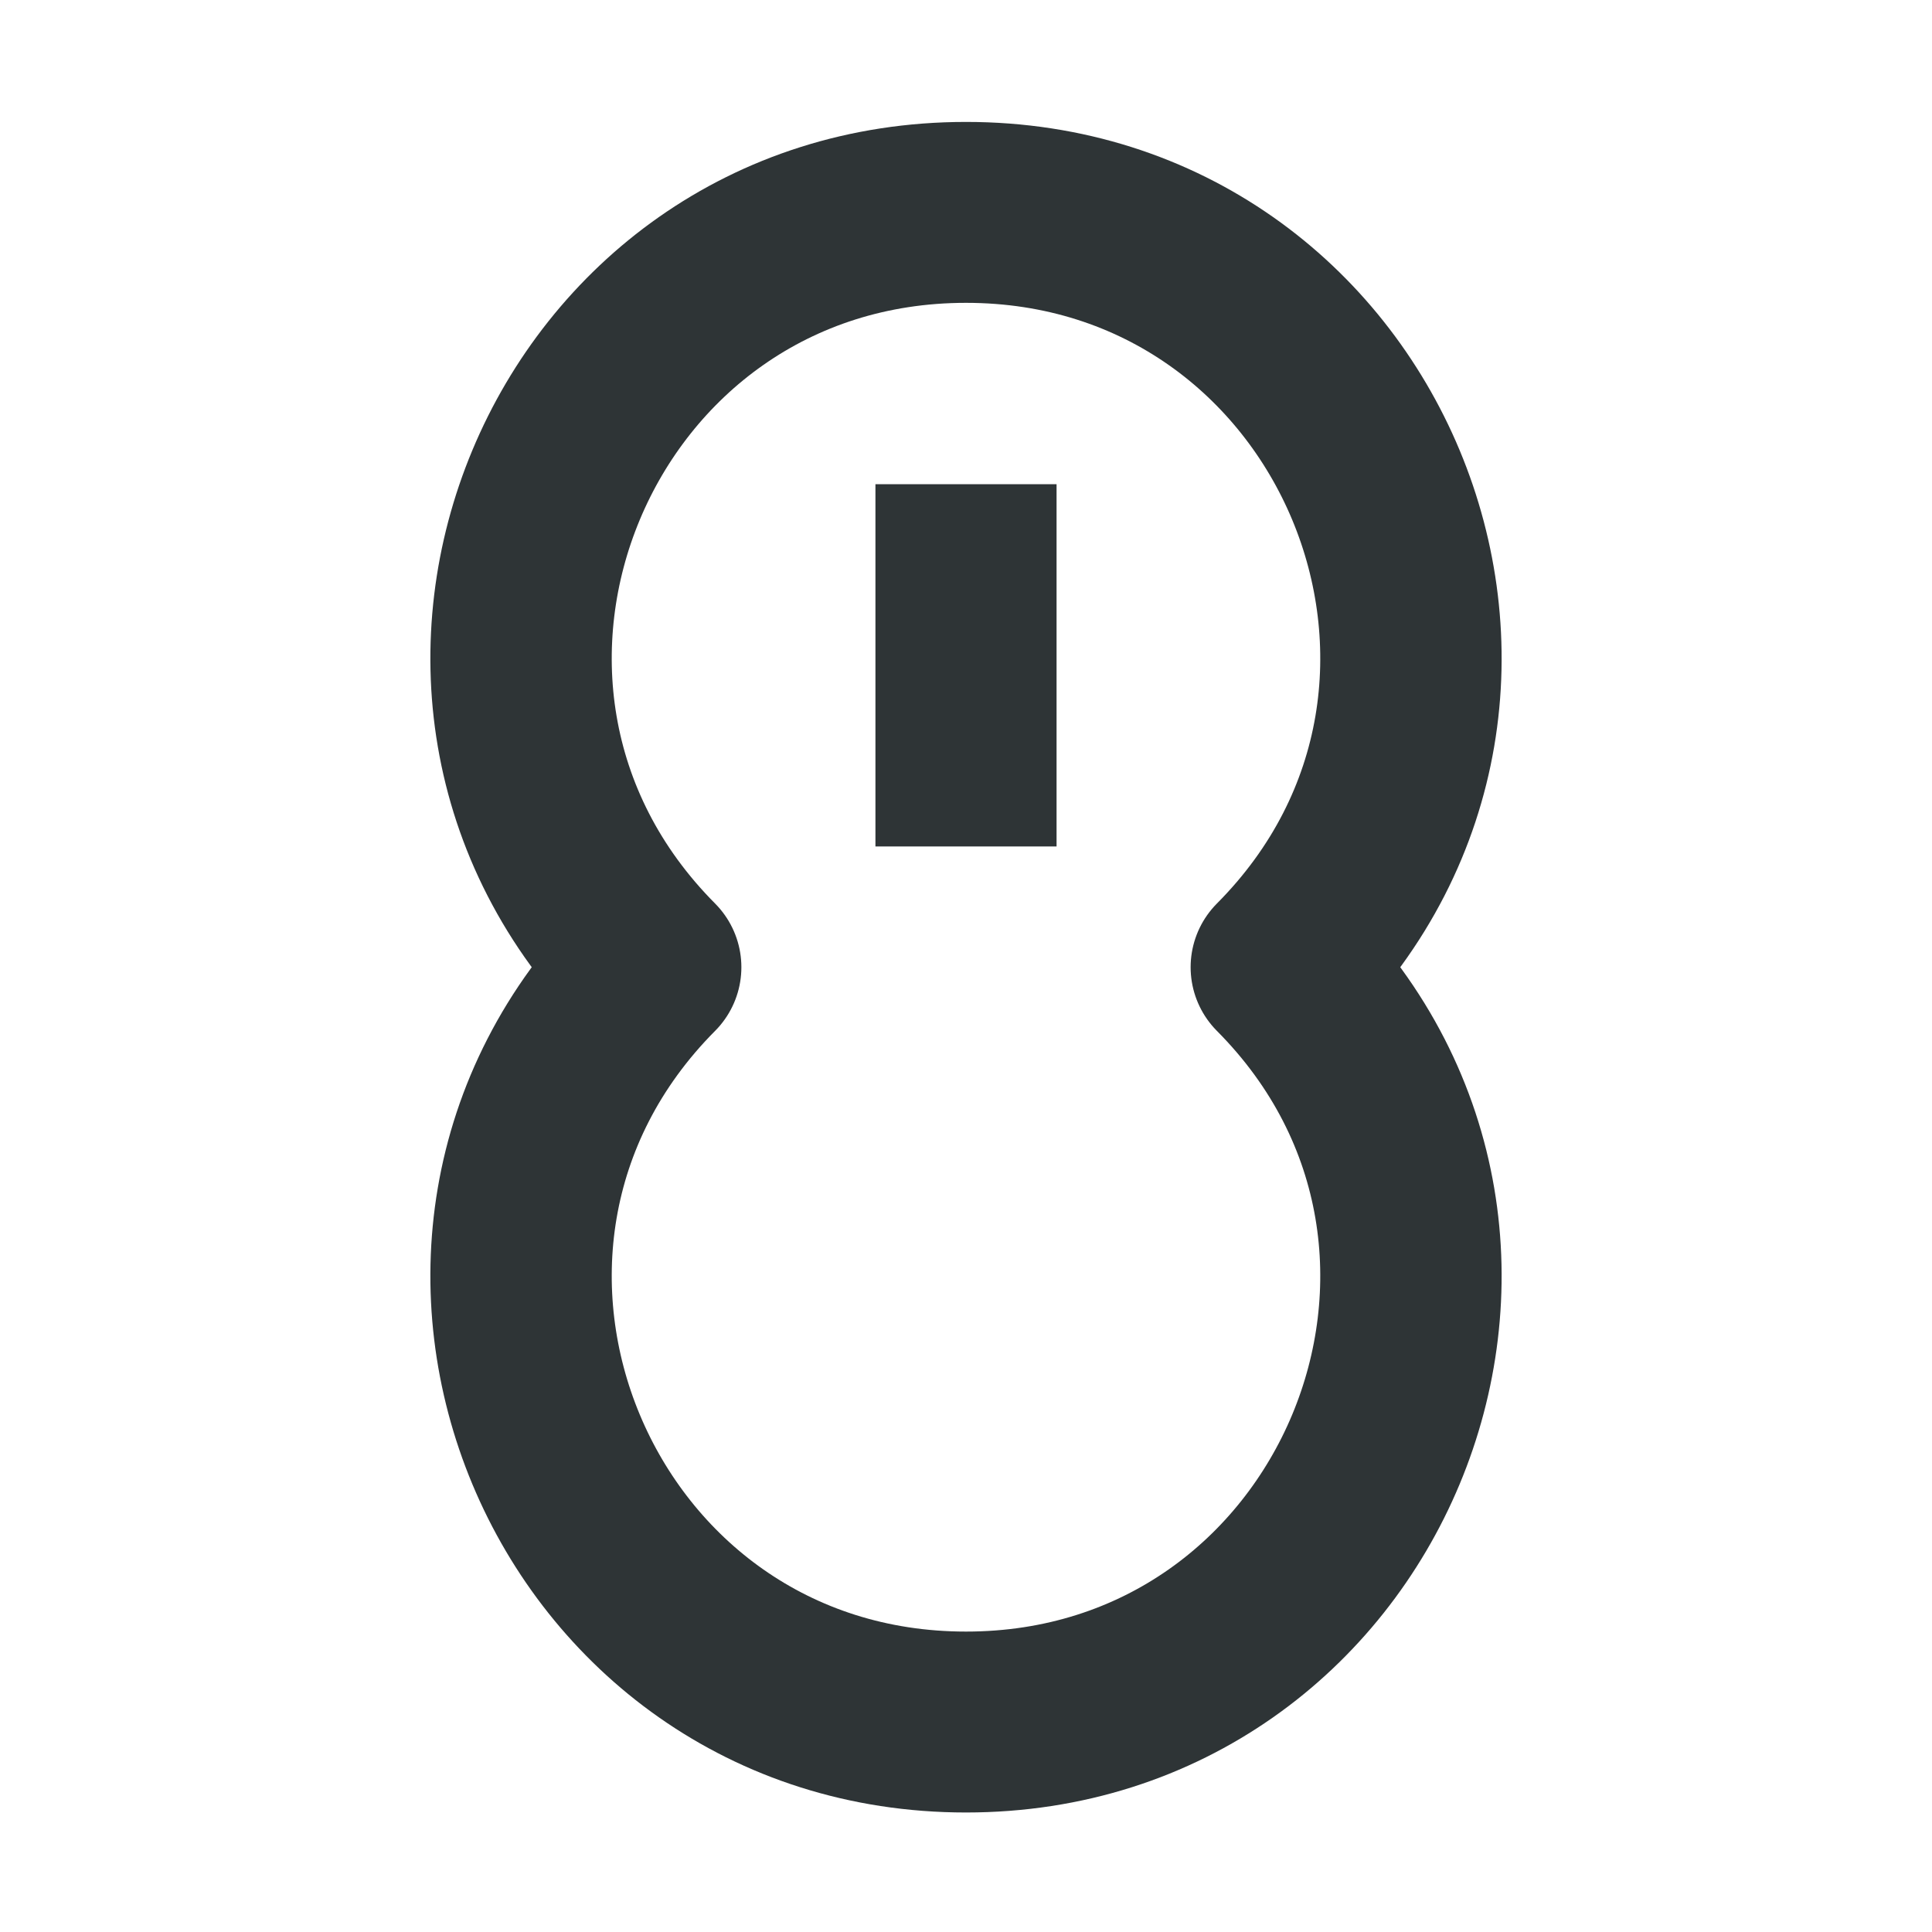
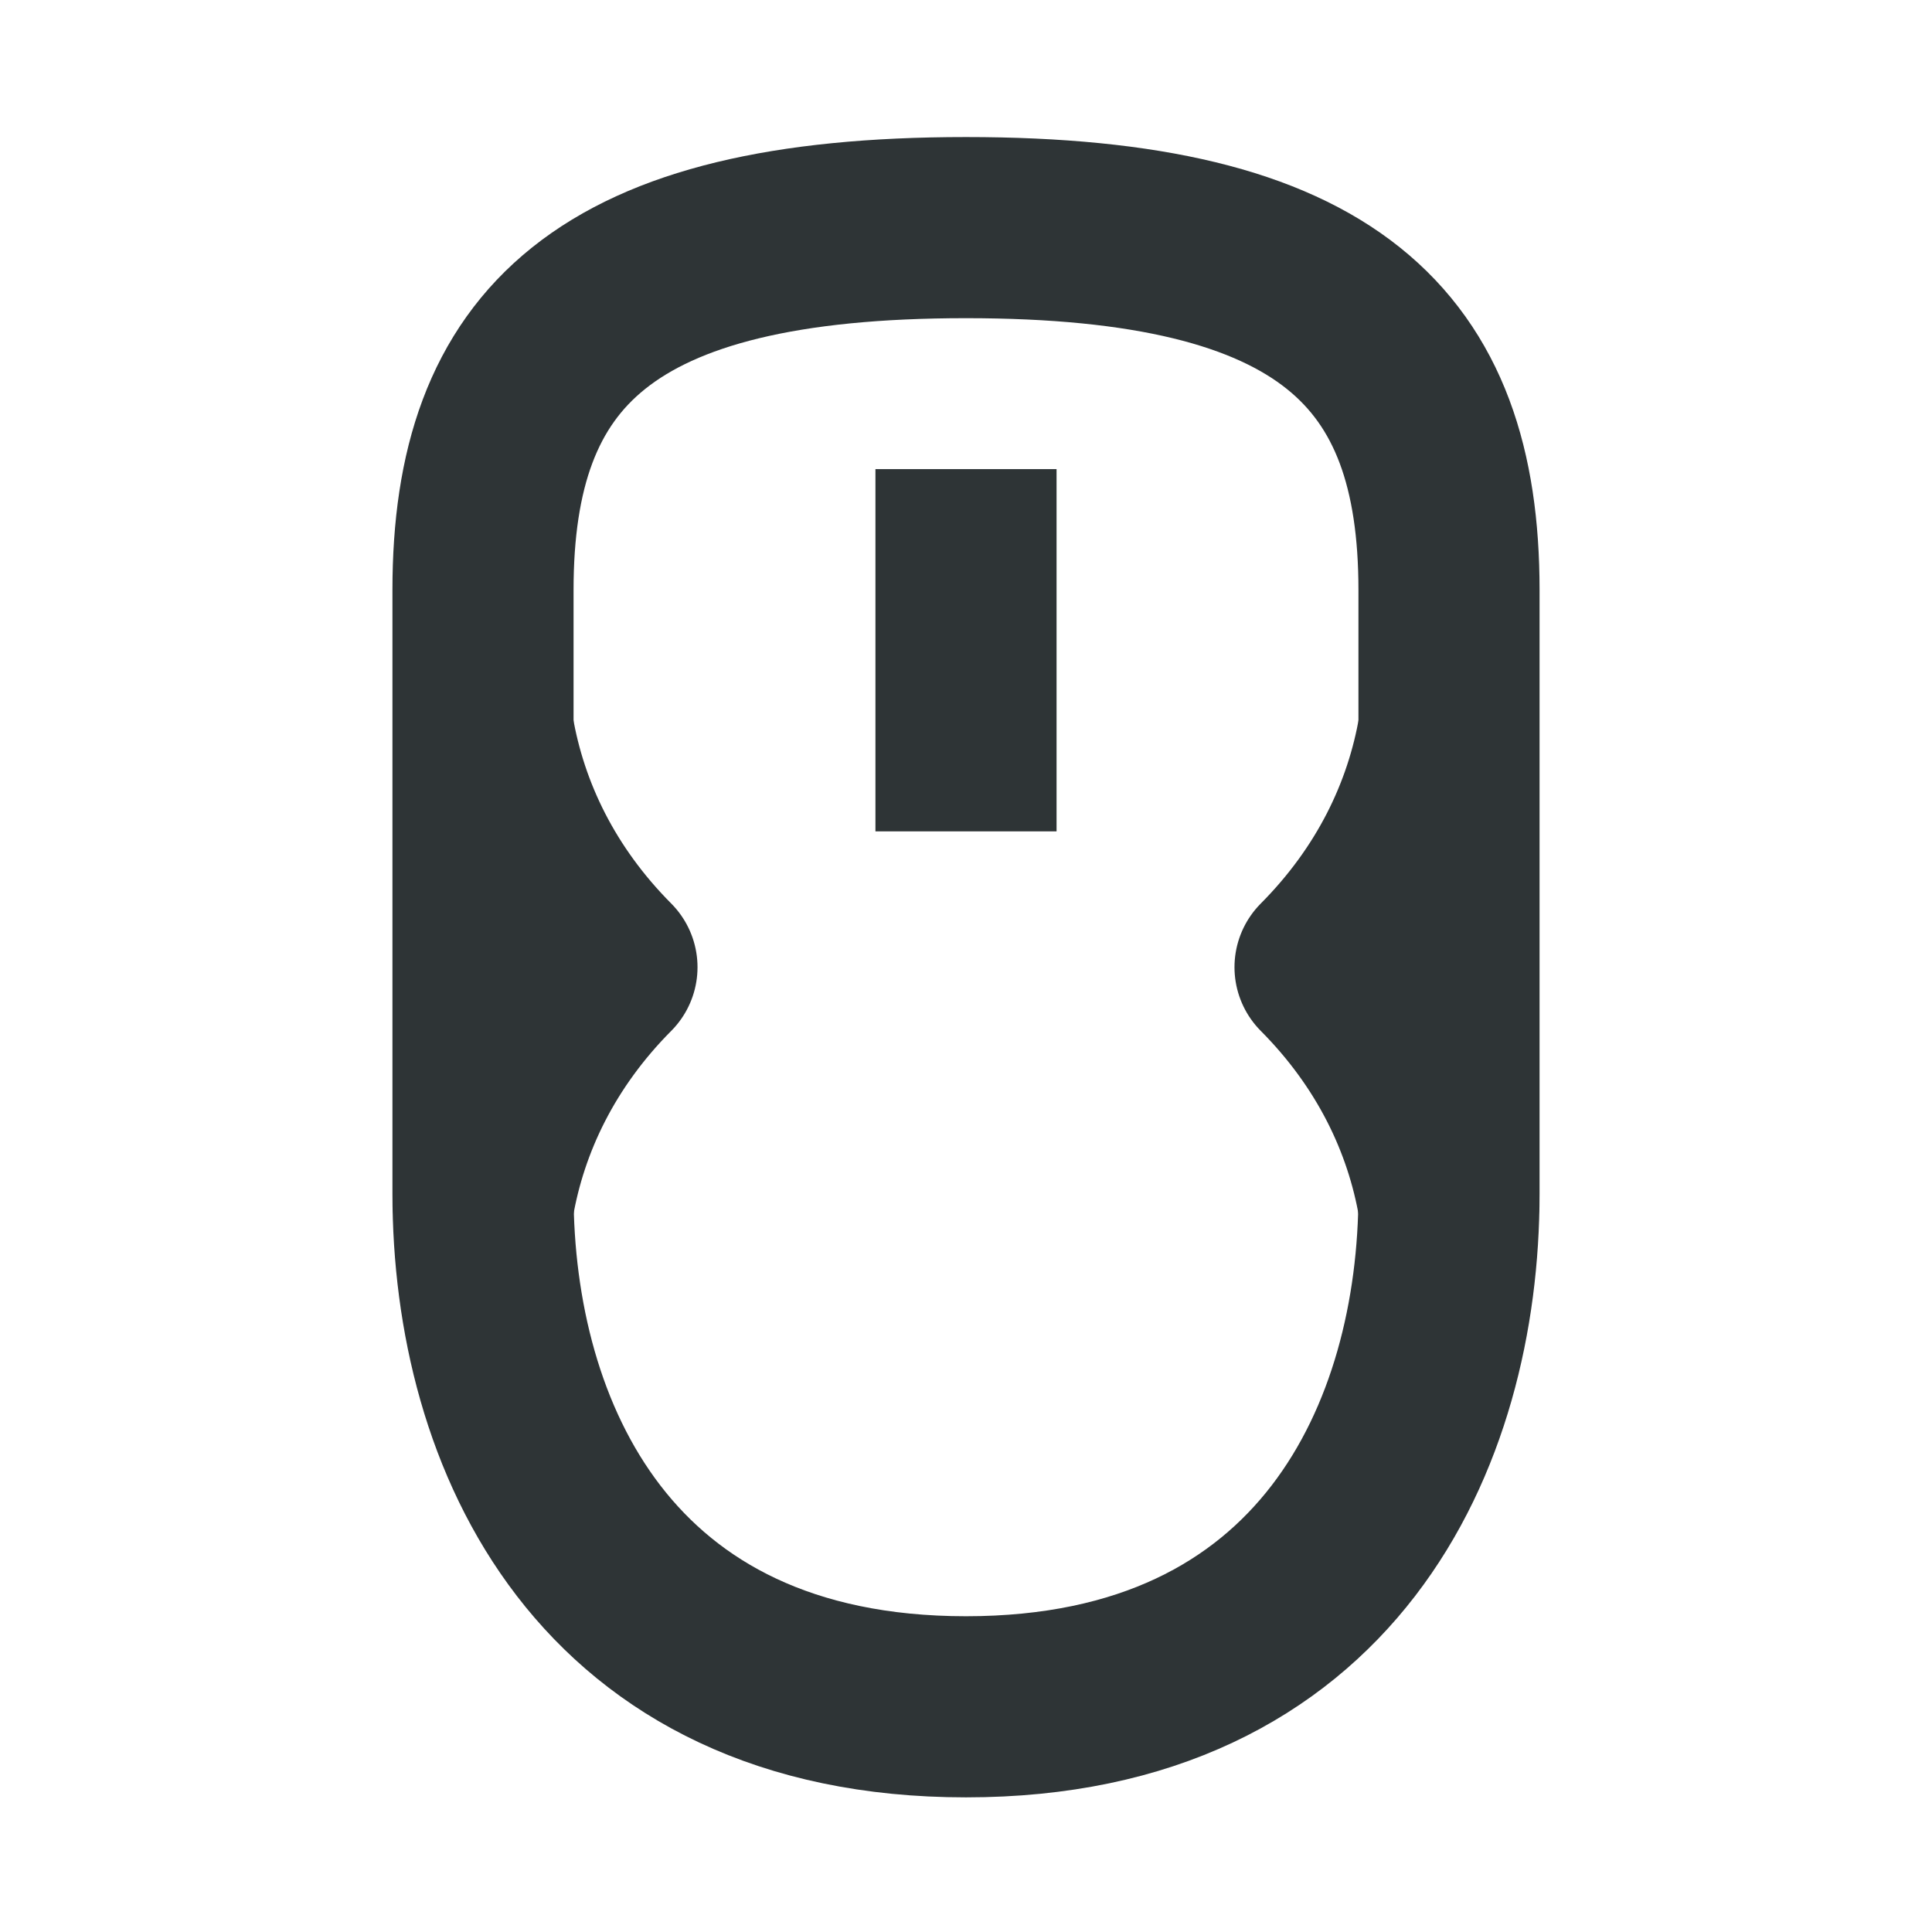
- <svg xmlns="http://www.w3.org/2000/svg" id="svg2" height="64" width="64" version="1.1" viewBox="0 0 64 64">
-   <g id="layer1" transform="translate(0 -988.36)" stroke="#2e3436">
-     <path id="path4209-3" d="m32 1004.4v12" stroke-width="6" fill="none" />
-     <g id="Ortho_0_-1" stroke-linejoin="round" transform="matrix(-1.0445 0 0 -1.0419 32 1020.4)" stroke-width="5.752">
-       <g id="g4192" stroke-linejoin="round" transform="scale(1,-1)" stroke="#2e3436" stroke-width="5.752" fill="none">
-         <path id="path4194" stroke-linejoin="round" d="m0 23.999c12.518 0 18.815-15.11 10-23.999 8.815-8.889 2.518-23.999-10-23.999s-18.815 15.11-10 23.999c-8.815 8.889-2.518 23.999 10 23.999z" stroke="#2e3436" stroke-width="5.752" />
-       </g>
+ <svg xmlns="http://www.w3.org/2000/svg" id="svg2" height="64" viewBox="0 0 64 64" width="64" version="1.1">
+   <g id="layer1-7" transform="translate(0 -988.86)" stroke="#2e3436" stroke-width="6" fill="none">
+     <path id="path4144" d="m16 1028.4v-20c0-8 4-12 16-12s16 4 16 12v20c0 8-4 17-16 17s-16-9-16-17z" />
+     <path id="path4209" d="m32 1004.4v12" />
+   </g>
+   <g id="Ortho_0_-1" stroke-linejoin="round" transform="matrix(-1.0445 0 0 -1.0419 30.547 32.04)" stroke="#2e3436" stroke-linecap="round" stroke-width="5.752">
+     <g id="g4192" stroke-linejoin="round" transform="scale(1,-1)" stroke="#2e3436" stroke-linecap="round" stroke-width="5.752" fill="none">
+       <path id="path4194" stroke-linejoin="round" d="m13.917 7.5c-0.454-2.667-1.713-5.278-3.917-7.5 2.204-2.222 3.463-4.833 3.917-7.5" stroke="#2e3436" stroke-linecap="round" stroke-width="5.752" />
+     </g>
+   </g>
+   <g id="g4153" stroke-linejoin="round" transform="matrix(1.0445 0 0 -1.0419 33.453 32.04)" stroke="#2e3436" stroke-linecap="round" stroke-width="5.752">
+     <g id="g4155" stroke-linejoin="round" transform="scale(1,-1)" stroke="#2e3436" stroke-linecap="round" stroke-width="5.752" fill="none">
+       <path id="path4157" stroke-linejoin="round" d="m13.917 7.5c-0.454-2.667-1.713-5.278-3.917-7.5 2.204-2.222 3.463-4.833 3.917-7.5" stroke="#2e3436" stroke-linecap="round" stroke-width="5.752" />
    </g>
  </g>
</svg>
